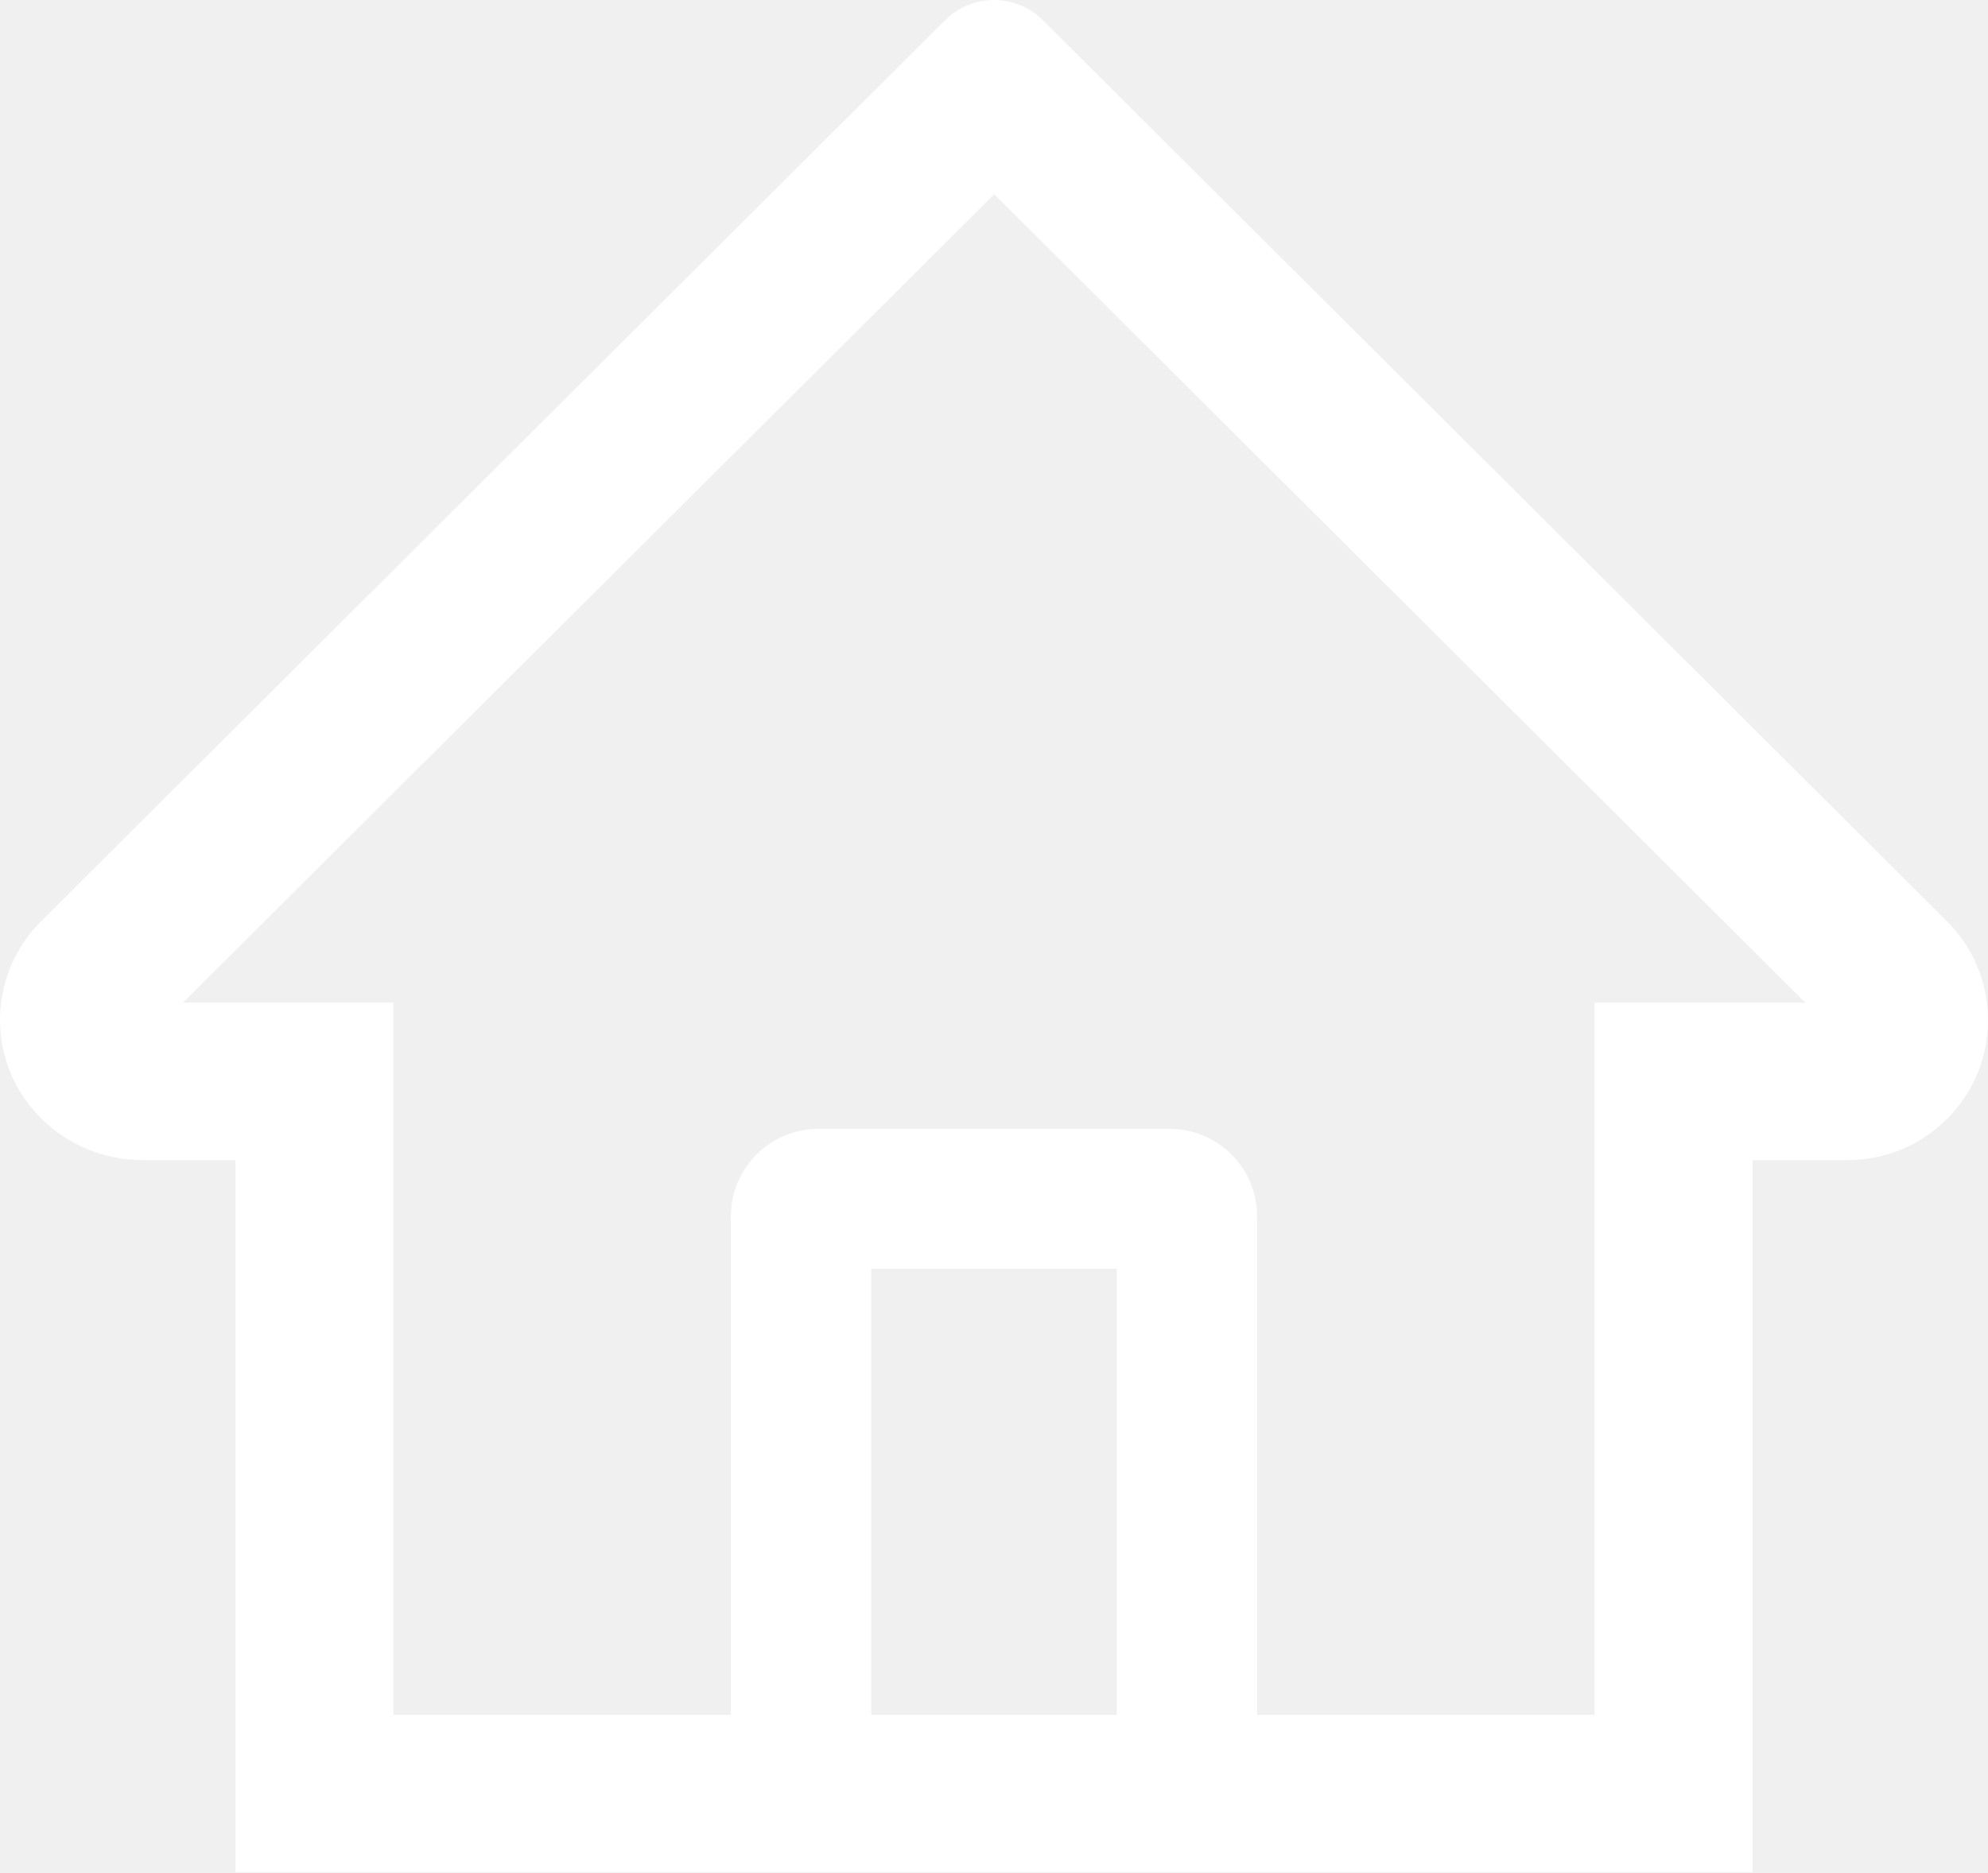
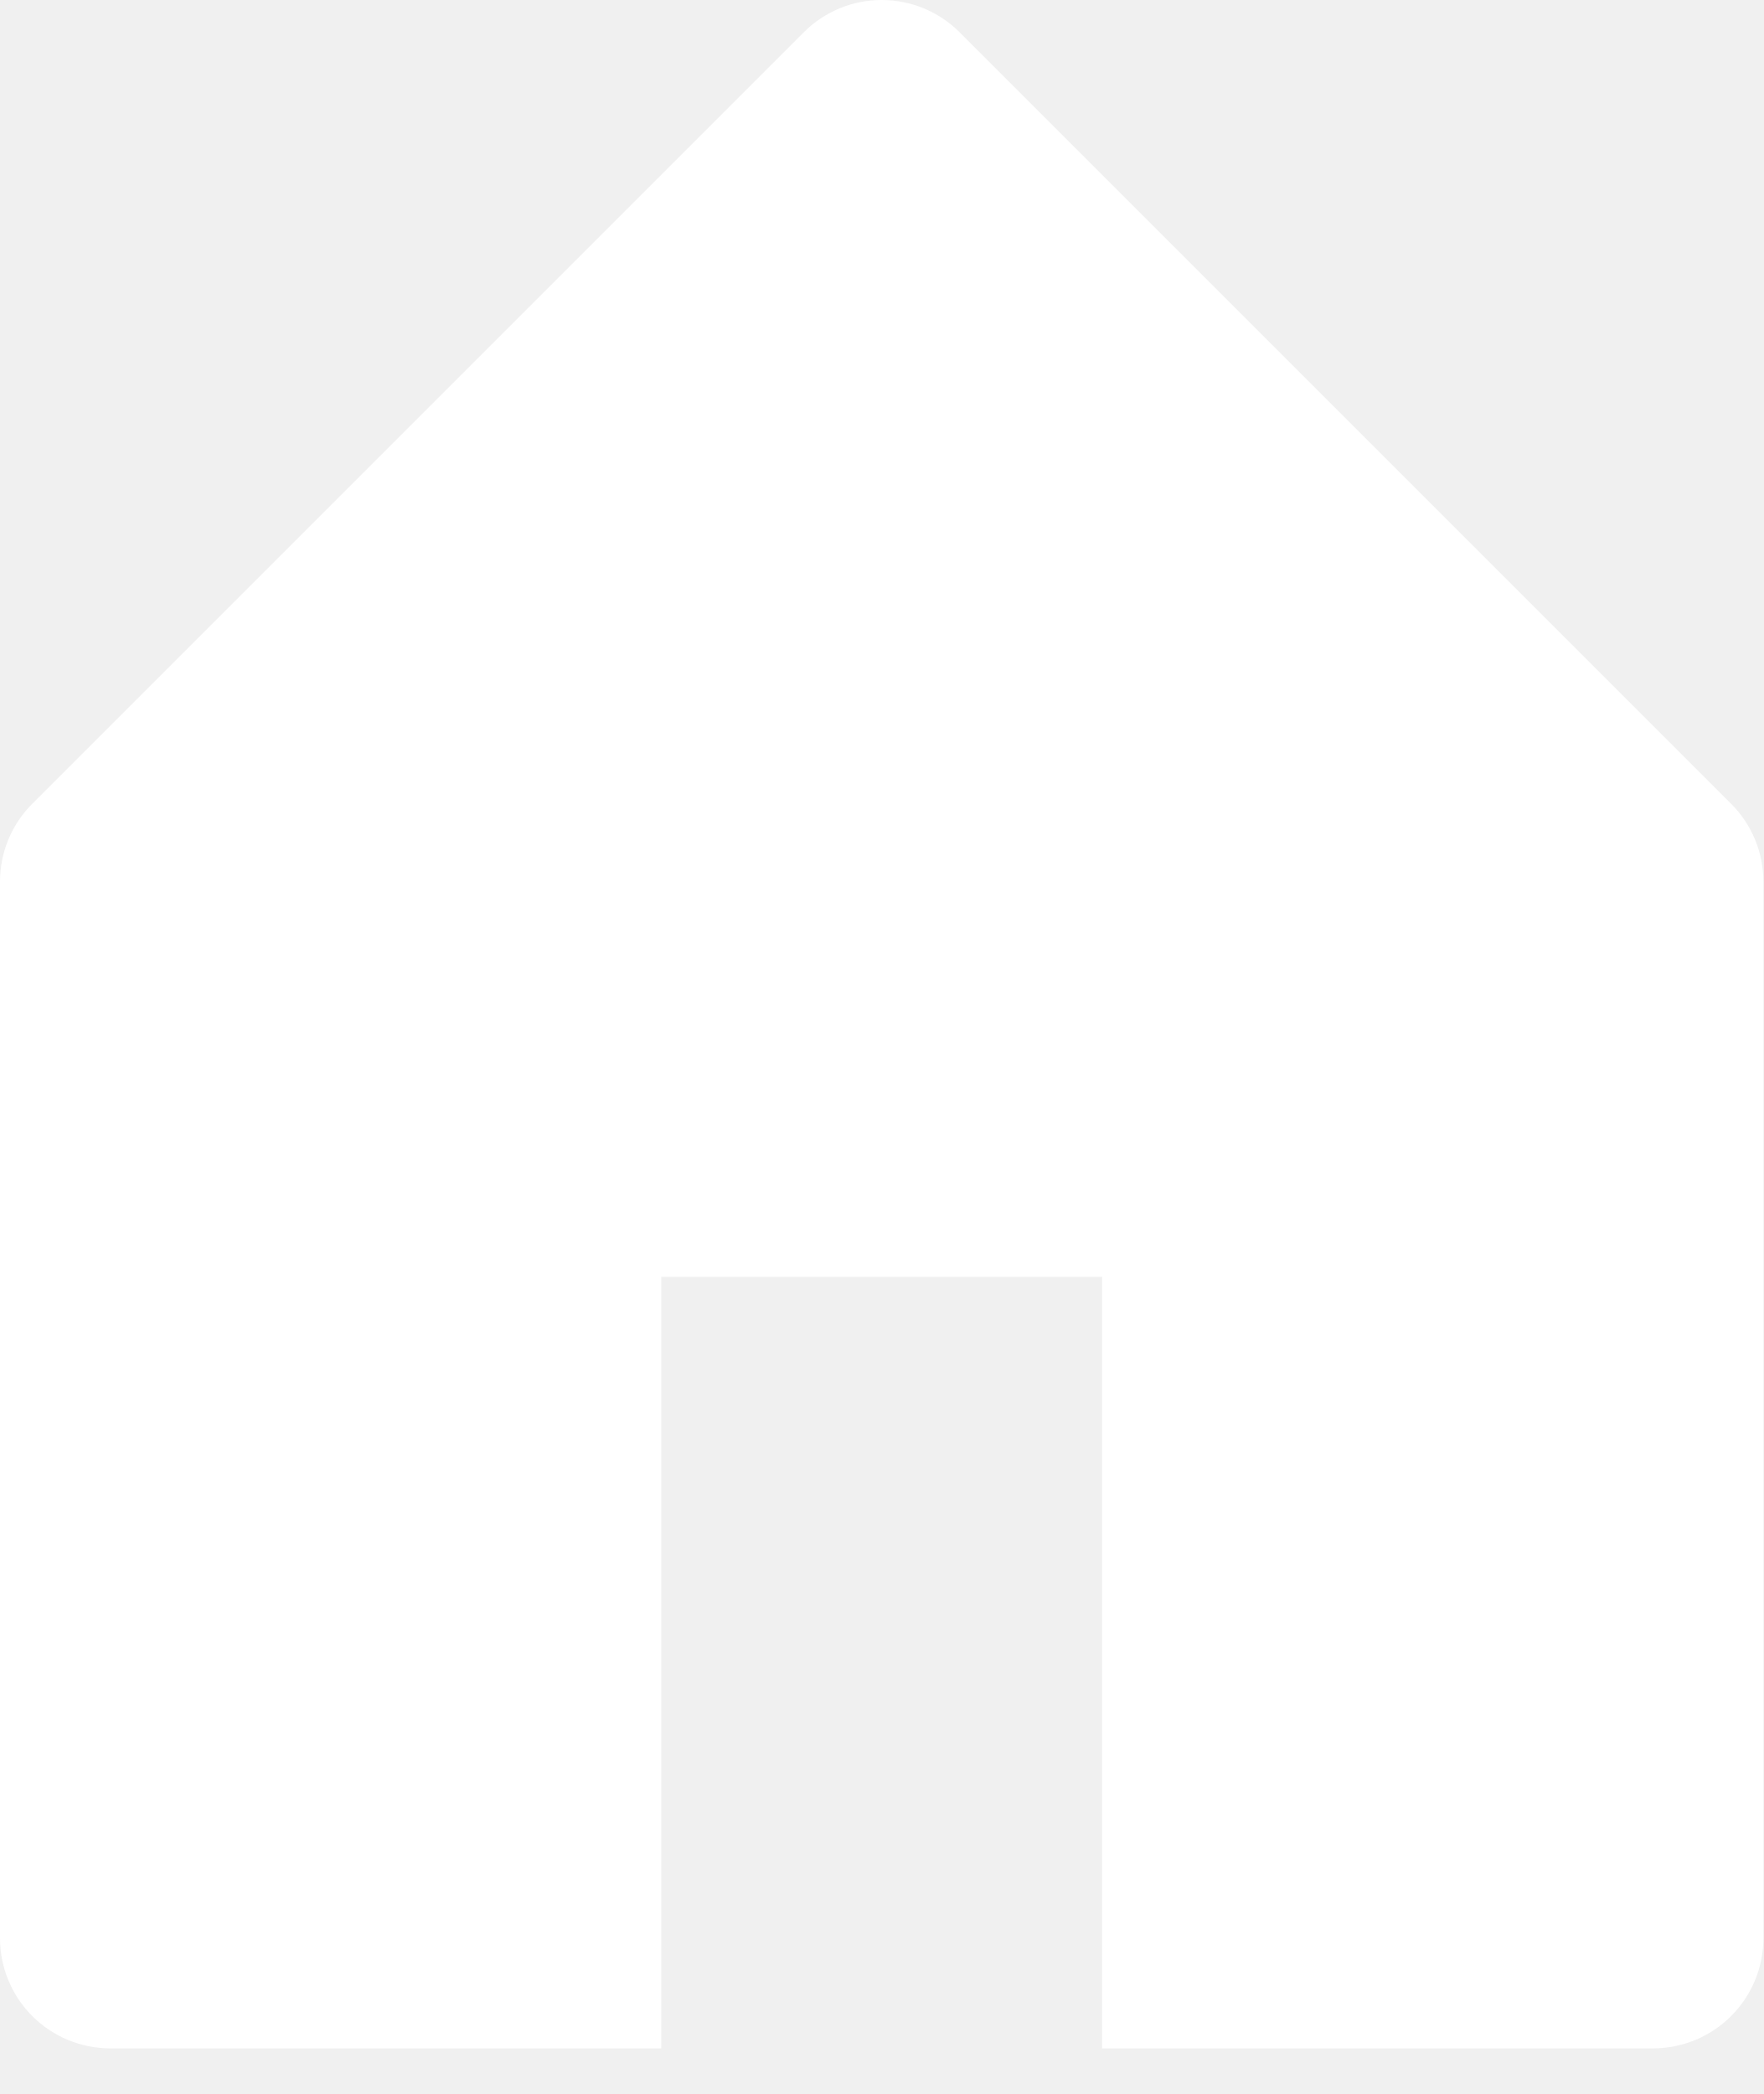
- <svg xmlns="http://www.w3.org/2000/svg" width="69" height="65" viewBox="0 0 69 65" fill="none">
-   <path d="M67.569 31.978L38.161 2.661L36.19 0.695C35.741 0.25 35.133 0 34.5 0C33.867 0 33.26 0.25 32.81 0.695L1.431 31.978C0.971 32.435 0.607 32.98 0.361 33.58C0.116 34.179 -0.007 34.822 0 35.47C0.031 38.142 2.261 40.275 4.94 40.275H8.174V65H60.826V40.275H64.129C65.43 40.275 66.656 39.767 67.577 38.848C68.03 38.397 68.389 37.861 68.634 37.271C68.878 36.681 69.002 36.048 69 35.409C69 34.119 68.49 32.897 67.569 31.978ZM38.762 59.534H30.238V44.048H38.762V59.534ZM55.346 34.81V59.534H43.633V42.226C43.633 40.549 42.271 39.19 40.589 39.19H28.412C26.73 39.19 25.367 40.549 25.367 42.226V59.534H13.654V34.81H6.348L34.508 6.745L36.266 8.499L62.66 34.81H55.346Z" fill="white" />
+ <svg xmlns="http://www.w3.org/2000/svg" width="16" height="19" viewBox="0 0 16 19" fill="none">
+   <path d="M0.293 7.293L7.293 0.293C7.481 0.105 7.735 0 8 0C8.265 0 8.519 0.105 8.707 0.293L15.707 7.293C15.895 7.48 16 7.735 16 8V17.586C16 17.851 15.895 18.105 15.707 18.293C15.52 18.48 15.265 18.586 15 18.586H10V11.586H6V18.586H1C0.735 18.586 0.48 18.48 0.293 18.293C0.105 18.105 0 17.851 0 17.586V8C5.66374e-05 7.735 0.105 7.48 0.293 7.293Z" fill="white" />
</svg>
